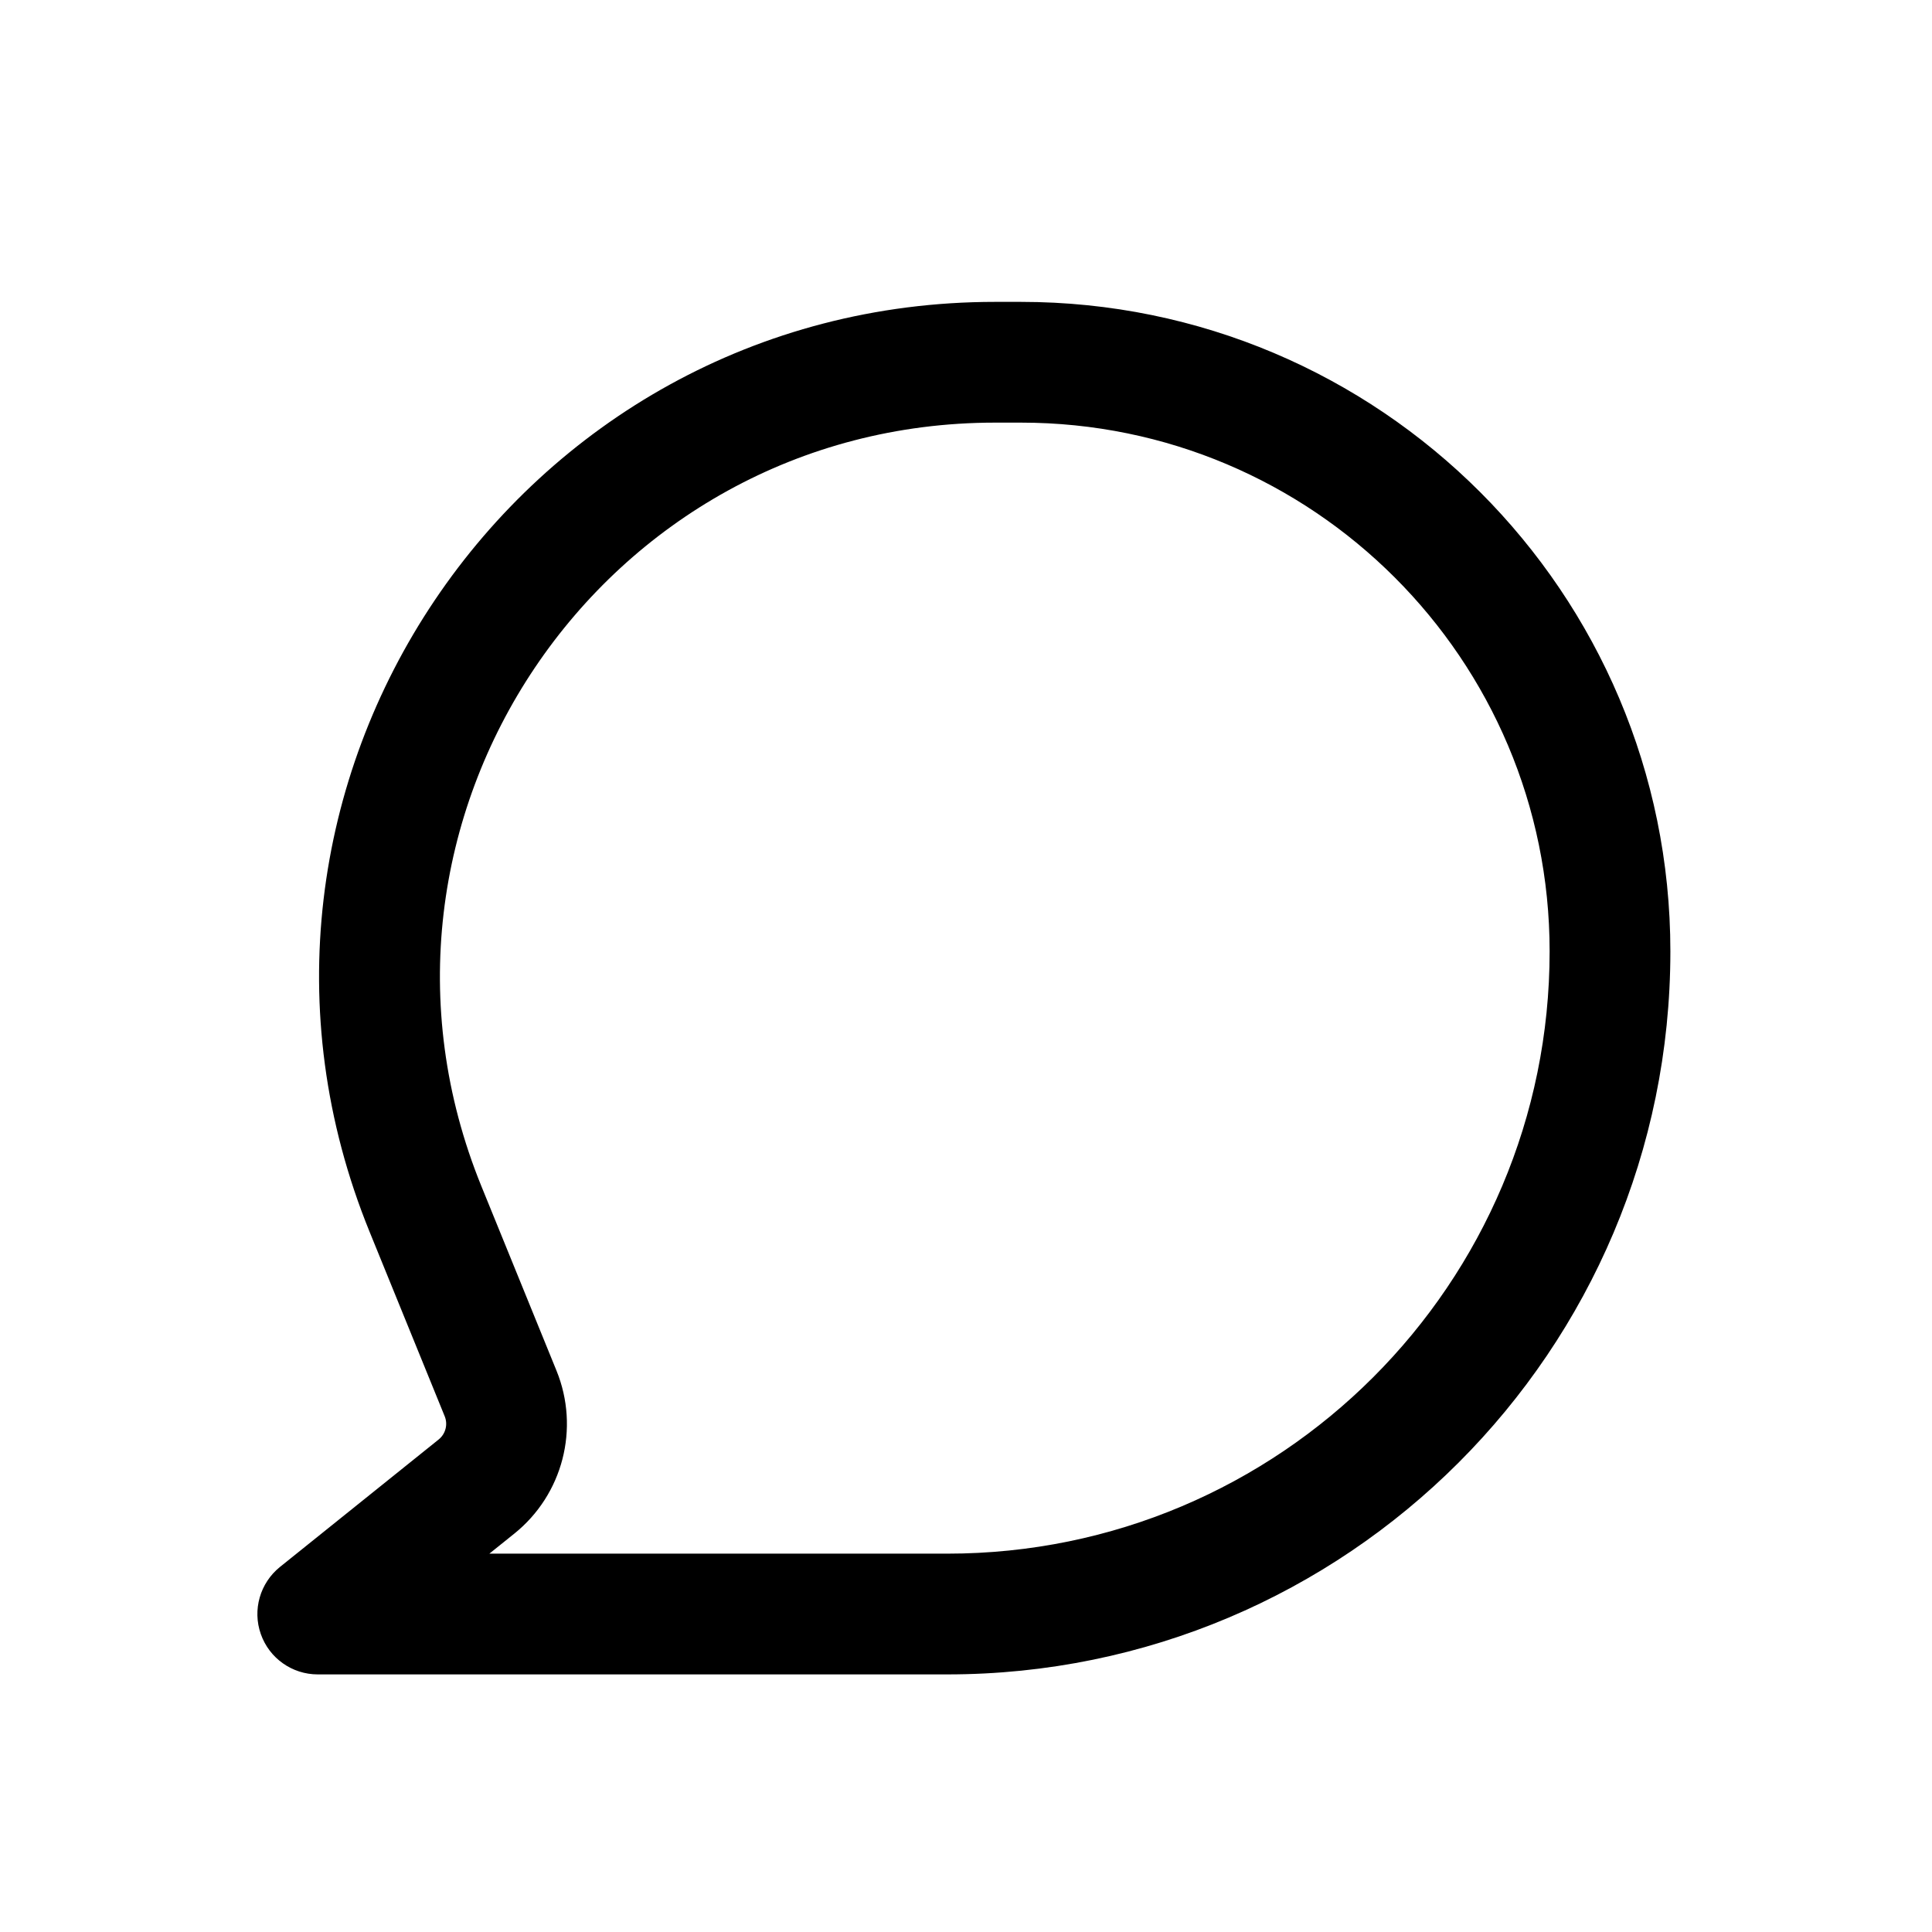
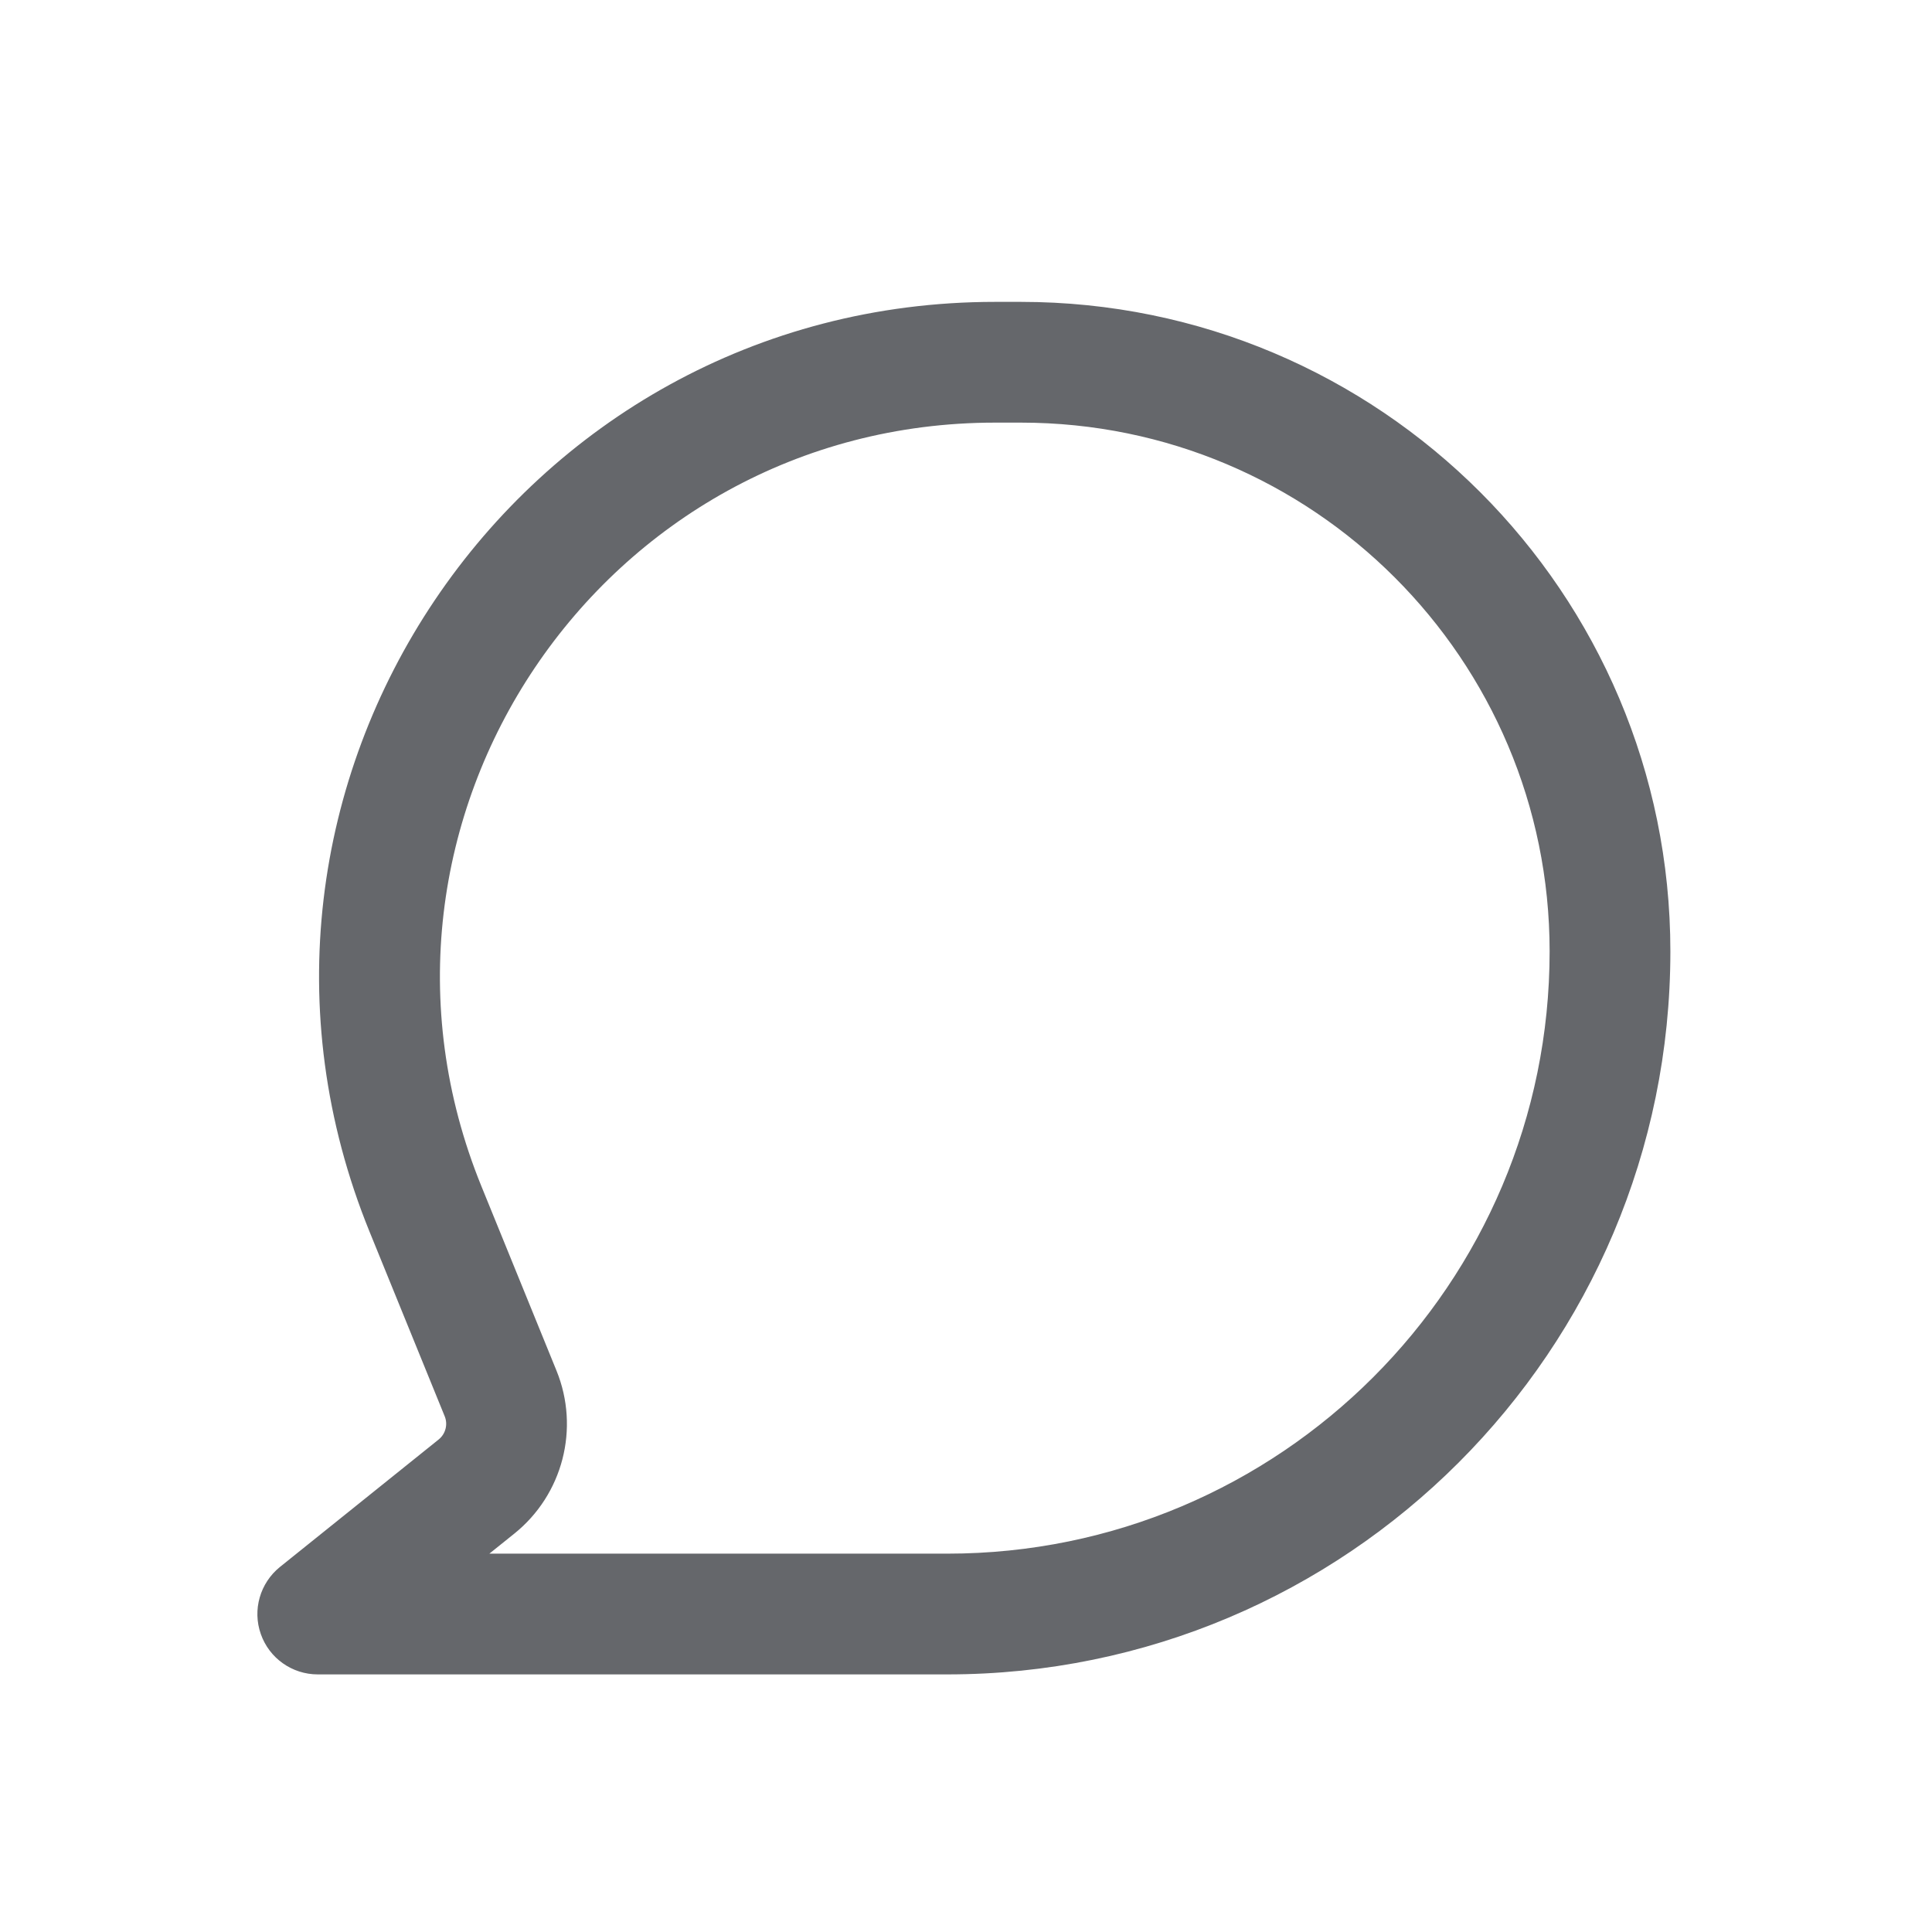
<svg xmlns="http://www.w3.org/2000/svg" width="800px" height="800px" viewBox="0 0 24 24" fill="none">
-   <path fill-rule="evenodd" clip-rule="evenodd" d="M4.592 15.304C2.344 9.787 6.403 3.75 12.361 3.75H12.682C17.138 3.75 20.75 7.362 20.75 11.818C20.75 16.779 16.728 20.8 11.768 20.8H3.947C3.629 20.8 3.345 20.599 3.24 20.299C3.134 19.999 3.23 19.665 3.478 19.465L5.449 17.882C5.535 17.813 5.566 17.695 5.524 17.593L4.592 15.304ZM12.361 5.25C7.468 5.25 4.135 10.207 5.981 14.738L6.913 17.027C7.205 17.744 6.992 18.567 6.388 19.052L6.079 19.3H11.768C15.9 19.3 19.25 15.95 19.25 11.818C19.25 8.19 16.309 5.25 12.682 5.25H12.361Z" fill="#000000" />
+   <path fill-rule="evenodd" clip-rule="evenodd" d="M4.592 15.304C2.344 9.787 6.403 3.75 12.361 3.75H12.682C17.138 3.75 20.75 7.362 20.75 11.818C20.75 16.779 16.728 20.8 11.768 20.8H3.947C3.629 20.8 3.345 20.599 3.24 20.299C3.134 19.999 3.23 19.665 3.478 19.465L5.449 17.882C5.535 17.813 5.566 17.695 5.524 17.593L4.592 15.304ZM12.361 5.25C7.468 5.25 4.135 10.207 5.981 14.738L6.913 17.027C7.205 17.744 6.992 18.567 6.388 19.052L6.079 19.3H11.768C15.9 19.3 19.25 15.95 19.25 11.818C19.25 8.19 16.309 5.25 12.682 5.25H12.361Z" fill="#65676B" />
</svg>
